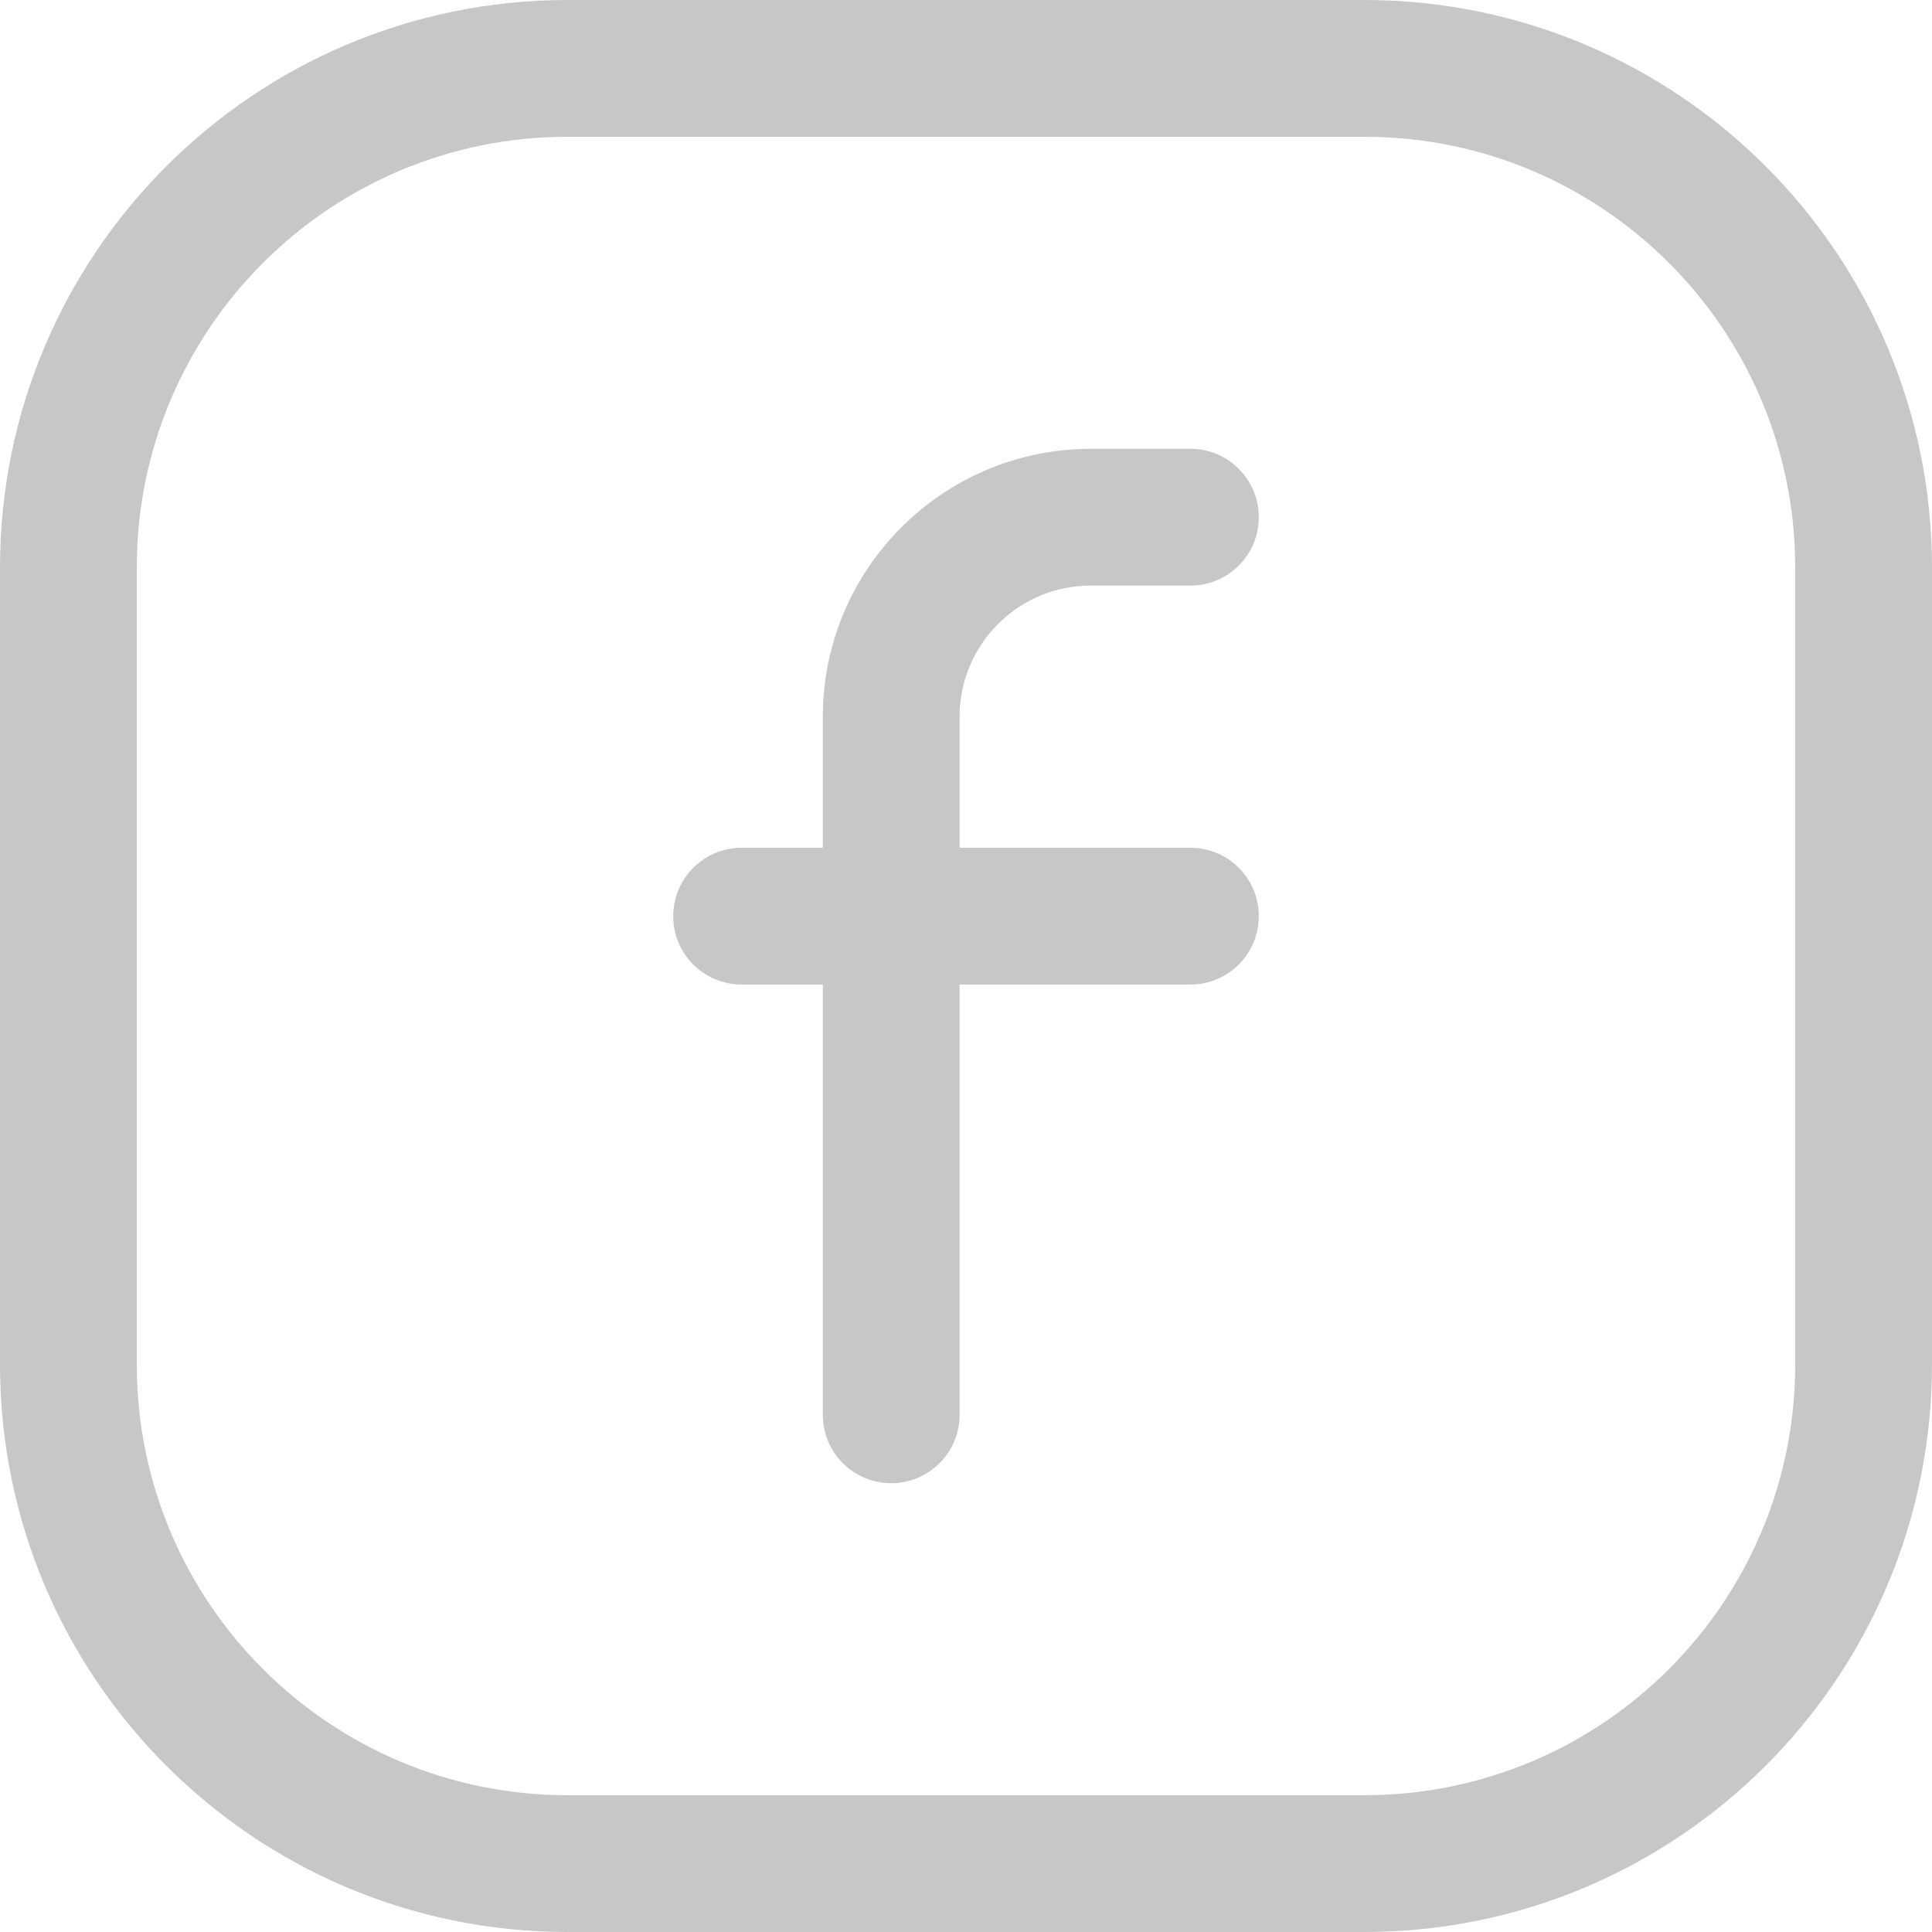
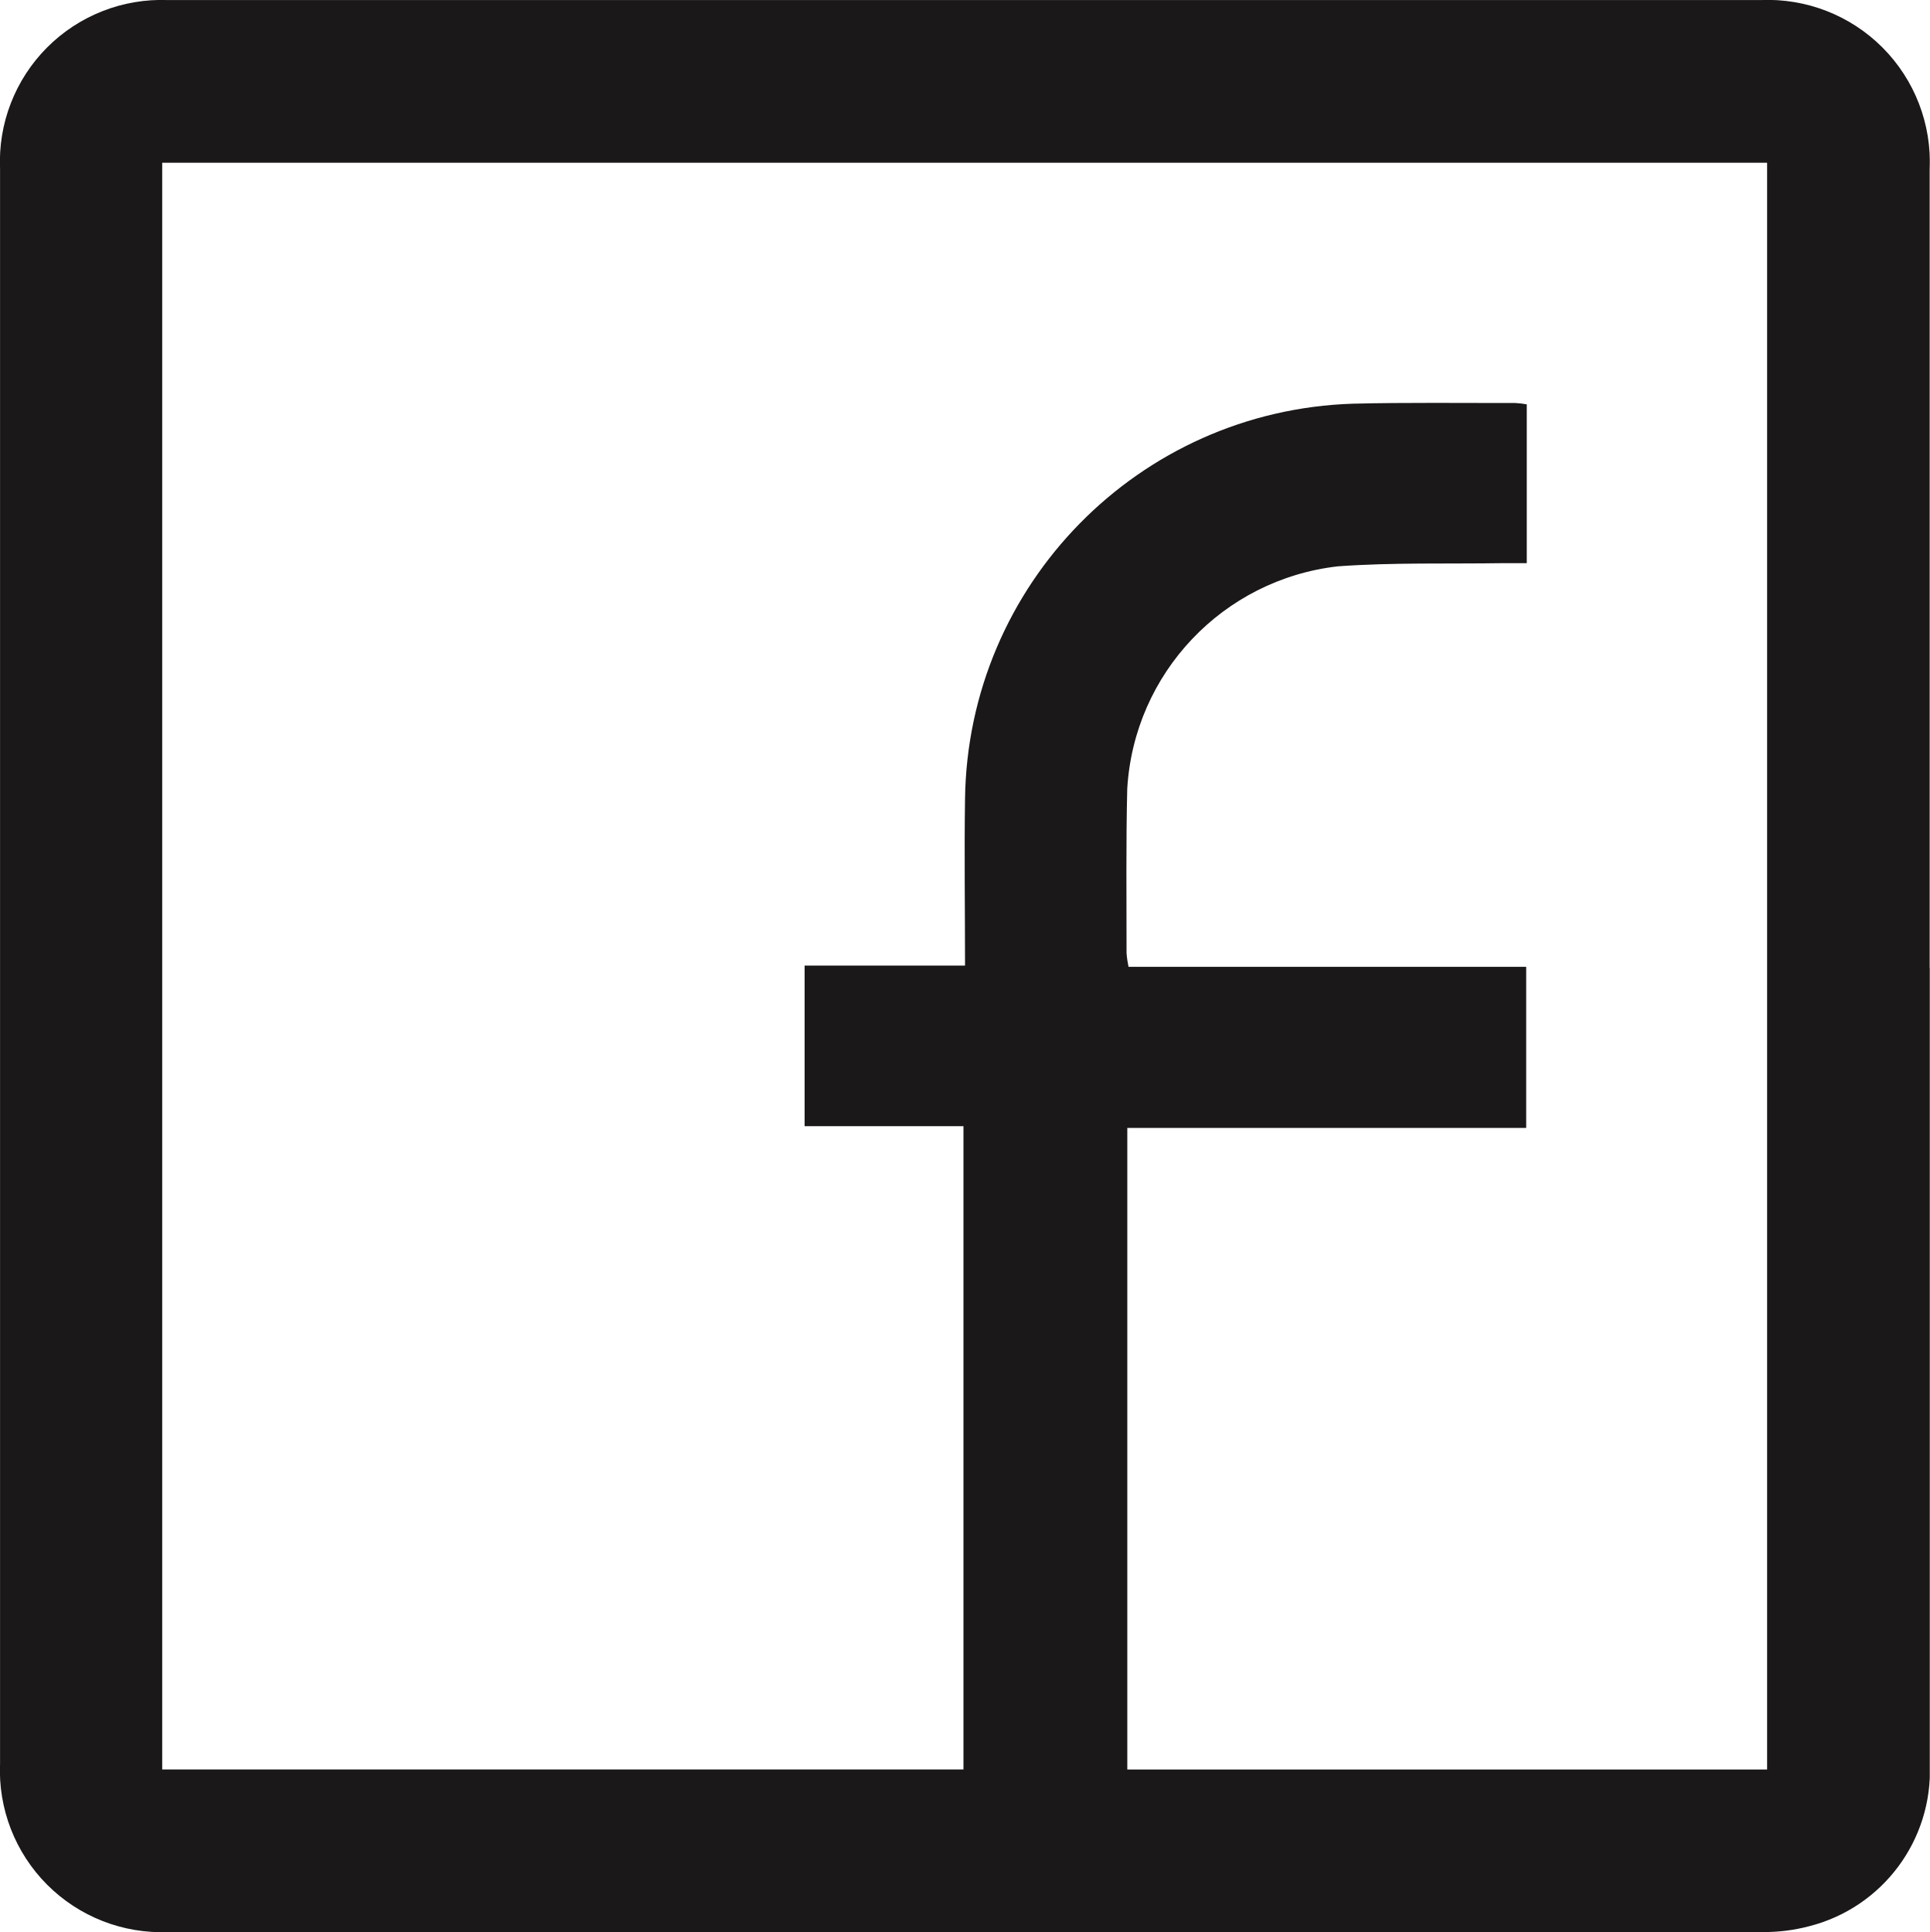
- <svg xmlns="http://www.w3.org/2000/svg" width="22.6" height="22.6" viewBox="0 0 22.6 22.6">
+ <svg xmlns="http://www.w3.org/2000/svg" width="33.323" height="33.367" viewBox="0 0 33.323 33.367">
  <defs>
    <clipPath id="a">
-       <rect width="22.6" height="22.6" transform="translate(0 0)" fill="none" />
+       <rect width="33.323" height="33.367" fill="none" />
    </clipPath>
  </defs>
-   <path d="M5.25.8H0A.8.8,0,0,1-.8,0,.8.8,0,0,1,0-.8H5.25a.8.8,0,0,1,.8.8A.8.8,0,0,1,5.25.8Z" transform="translate(8.675 10.717)" fill="#c7c7c7" />
  <g clip-path="url(#a)">
-     <path d="M10.425,17.35a.8.8,0,0,1-.8-.8V8.383A3.137,3.137,0,0,1,12.758,5.25h1.167a.8.8,0,1,1,0,1.6H12.758a1.535,1.535,0,0,0-1.533,1.533V16.55A.8.8,0,0,1,10.425,17.35Z" fill="#c7c7c7" />
-     <path d="M5.833-.8h9.333A6.642,6.642,0,0,1,21.8,5.834v9.332A6.642,6.642,0,0,1,15.166,21.8H5.833A6.641,6.641,0,0,1-.8,15.167V5.833A6.641,6.641,0,0,1,5.833-.8Zm9.333,21A5.04,5.04,0,0,0,20.2,15.166V5.834A5.04,5.04,0,0,0,15.166.8H5.833A5.039,5.039,0,0,0,.8,5.833v9.334A5.039,5.039,0,0,0,5.833,20.2Z" transform="translate(0.8 0.8)" fill="#c7c7c7" />
+     <path d="M33.322,16.716q0,6.875,0,13.751a2.767,2.767,0,0,1-2.085,2.8,3.049,3.049,0,0,1-.8.1q-13.765.007-27.53,0A2.793,2.793,0,0,1,0,30.45Q0,16.683,0,2.916A2.793,2.793,0,0,1,2.9,0Q16.653,0,30.4,0a2.8,2.8,0,0,1,2.92,2.932q0,6.892,0,13.783M30.513,30.56V2.81H2.8V30.559H16.636V19.449H13.893V16.675h2.77c0-.988-.014-1.933,0-2.877a6.92,6.92,0,0,1,6.7-6.827c.932-.023,1.865-.01,2.8-.012a1.693,1.693,0,0,1,.2.023V9.725c-.145,0-.272,0-.4,0C25,9.74,24.046,9.711,23.1,9.78a4.11,4.11,0,0,0-3.636,3.843c-.023.944-.011,1.89-.012,2.835a1.824,1.824,0,0,0,.034.239h6.867v2.782H19.465V30.56Z" transform="translate(0.001 0.001)" fill="#1a1818" />
  </g>
</svg>
